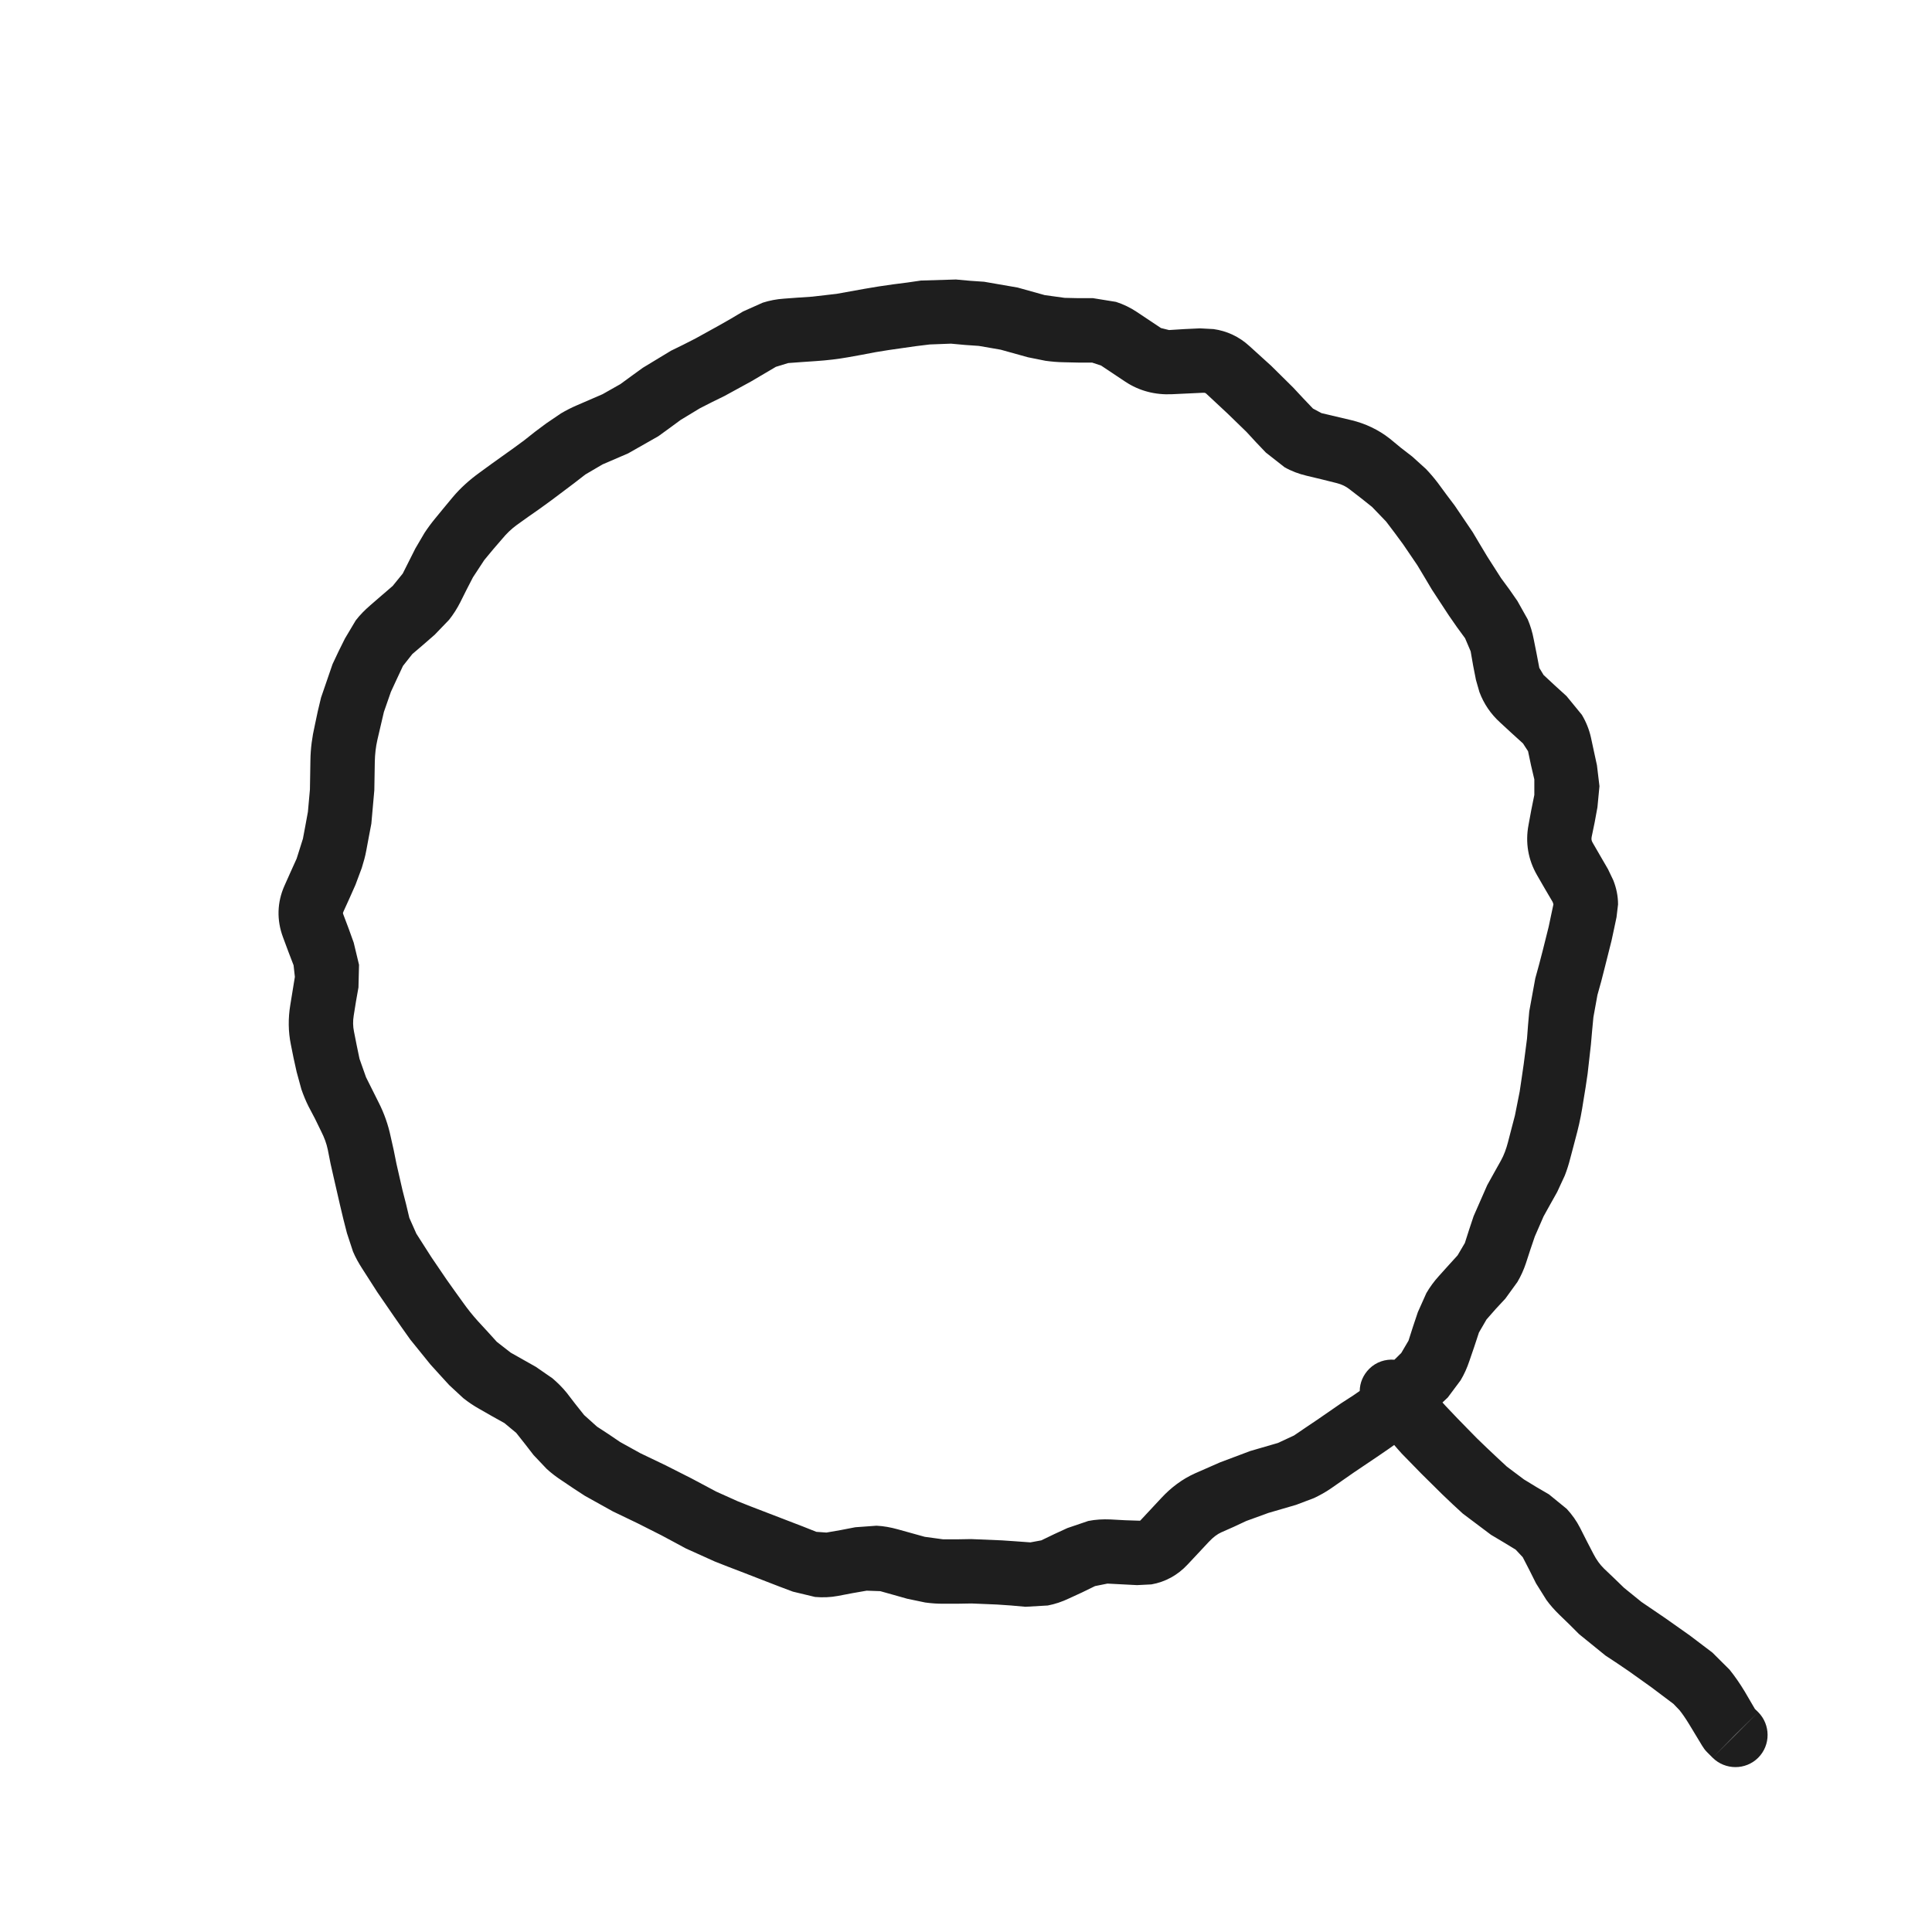
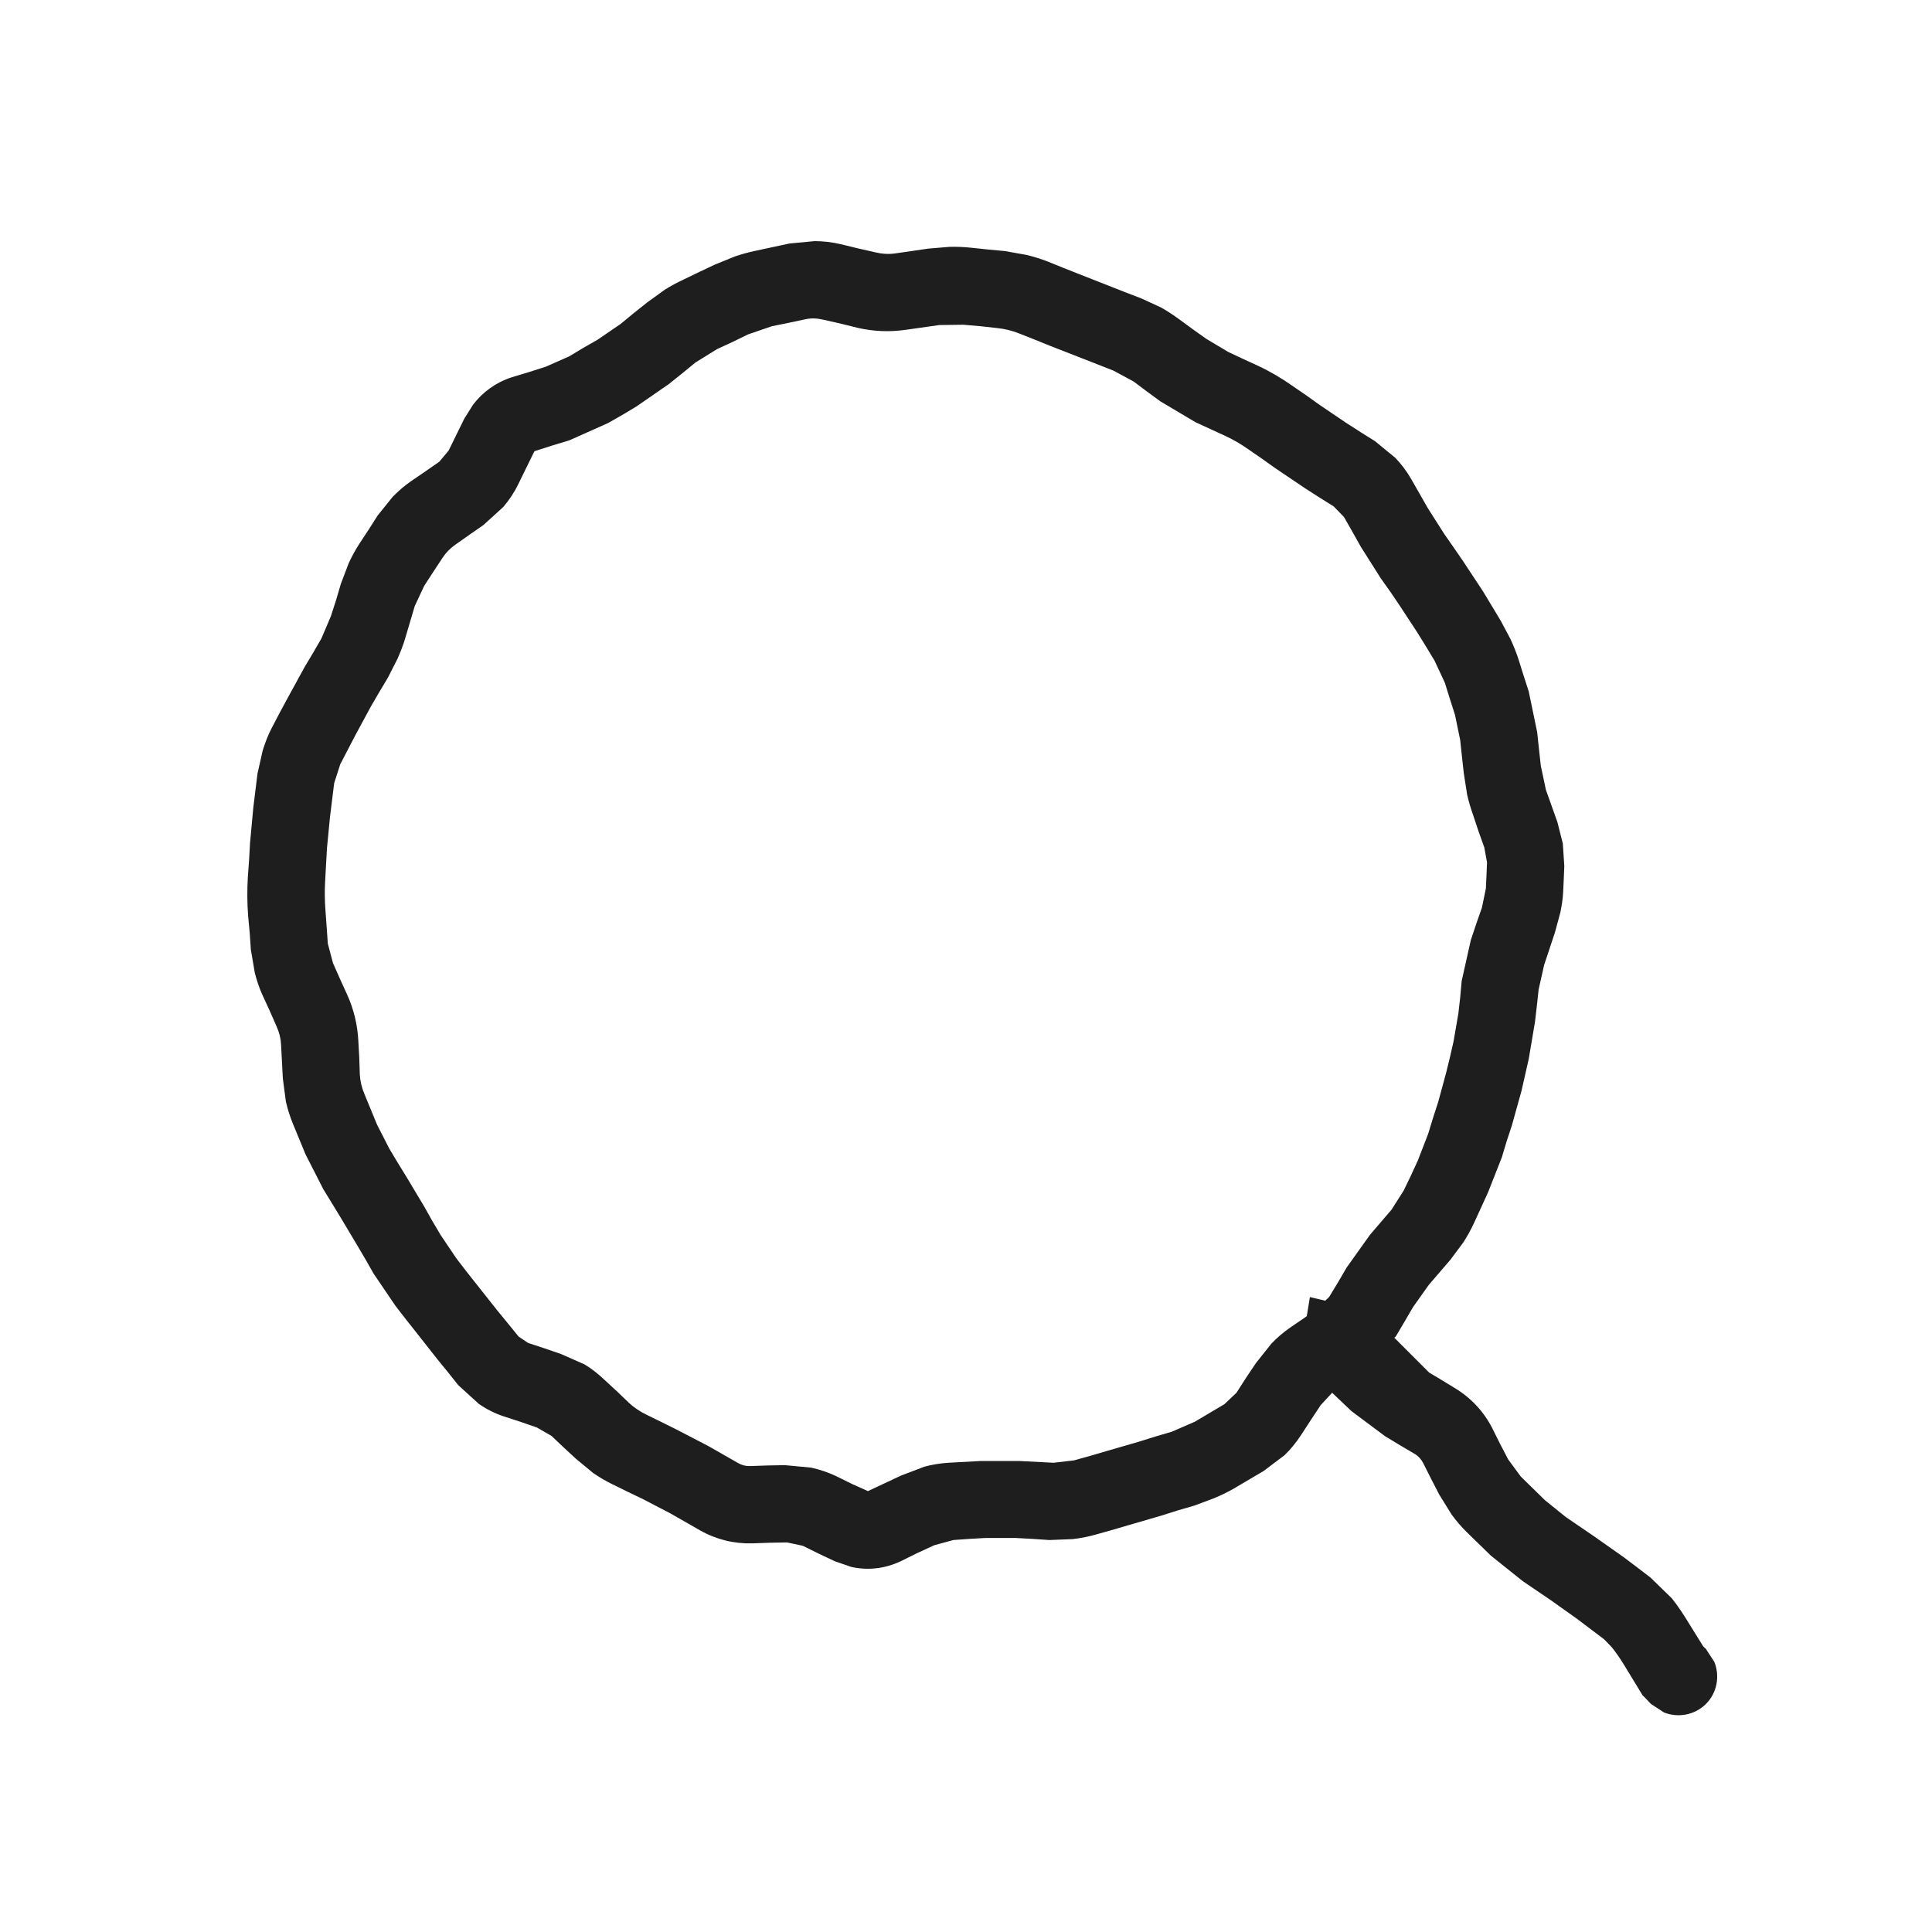
- <svg xmlns="http://www.w3.org/2000/svg" width="24" height="24" viewBox="0 0 24 24" fill="none">
-   <path d="M21.841 21.269C21.996 21.425 21.997 21.679 21.841 21.835C21.685 21.991 21.431 21.99 21.275 21.835L21.841 21.269ZM12.05 3.488L12.225 3.5L12.641 3.572L12.978 3.666L13.225 3.7L13.4 3.704H13.578L13.863 3.75C13.954 3.779 14.041 3.821 14.122 3.875L14.422 4.075L14.522 4.1L14.713 4.088L14.906 4.079L15.075 4.088C15.24 4.111 15.393 4.181 15.522 4.3L15.791 4.544L16.066 4.816L16.188 4.947L16.31 5.075L16.416 5.132L16.785 5.219C16.961 5.261 17.124 5.338 17.266 5.45L17.403 5.563L17.544 5.672L17.713 5.825C17.765 5.879 17.814 5.937 17.86 5.997L17.966 6.141L18.072 6.282L18.294 6.61L18.385 6.763L18.475 6.913L18.647 7.182L18.75 7.322L18.85 7.466L18.978 7.694C19.012 7.774 19.037 7.858 19.053 7.944L19.088 8.119L19.122 8.297L19.175 8.385L19.316 8.516L19.46 8.647L19.65 8.879C19.701 8.964 19.74 9.058 19.763 9.16L19.8 9.332L19.838 9.507L19.869 9.766L19.844 10.028L19.81 10.213L19.772 10.397C19.767 10.425 19.77 10.444 19.785 10.469L19.881 10.635L19.975 10.797L20.041 10.935C20.078 11.028 20.1 11.129 20.1 11.235L20.081 11.394L20.05 11.541L20.019 11.685L19.935 12.019L19.891 12.191L19.844 12.36L19.794 12.635L19.778 12.803L19.763 12.975L19.722 13.338L19.697 13.507L19.669 13.678C19.65 13.806 19.626 13.932 19.594 14.057L19.55 14.225L19.506 14.391C19.488 14.463 19.465 14.535 19.438 14.604L19.344 14.807L19.26 14.957L19.175 15.11L19.066 15.36L19.01 15.525L18.956 15.691C18.929 15.773 18.893 15.852 18.85 15.925L18.7 16.132L18.581 16.26L18.466 16.391L18.372 16.553L18.313 16.732L18.253 16.907C18.225 16.991 18.189 17.072 18.144 17.147L17.985 17.36L17.919 17.422C17.941 17.446 17.964 17.473 17.991 17.5L18.11 17.625L18.232 17.75C18.307 17.829 18.386 17.907 18.466 17.982L18.591 18.1L18.719 18.219L18.931 18.378L19.085 18.472L19.241 18.563L19.463 18.744C19.527 18.814 19.584 18.892 19.628 18.979L19.71 19.141L19.794 19.303C19.831 19.375 19.875 19.436 19.925 19.485L20.05 19.604L20.175 19.725L20.391 19.9L20.685 20.1L20.991 20.316L21.272 20.529L21.485 20.741C21.551 20.823 21.614 20.914 21.672 21.01L21.8 21.229L21.841 21.269L21.556 21.55L21.275 21.835L21.203 21.763C21.18 21.74 21.161 21.713 21.144 21.685L20.985 21.422C20.937 21.343 20.896 21.285 20.863 21.244L20.788 21.166L20.647 21.06L20.51 20.957L20.238 20.763L20.091 20.663L19.944 20.566L19.616 20.3L19.494 20.178L19.369 20.057C19.311 20 19.257 19.94 19.21 19.875L19.081 19.669L19 19.507L18.916 19.344L18.828 19.25L18.675 19.157L18.522 19.066L18.172 18.803L18.044 18.685L17.919 18.566L17.657 18.307L17.413 18.057C17.379 18.021 17.349 17.984 17.319 17.95L17.253 17.997L17.107 18.097L16.819 18.291L16.532 18.491C16.465 18.537 16.394 18.576 16.322 18.61L16.1 18.694L15.757 18.794L15.482 18.894L15.328 18.966L15.172 19.035C15.123 19.057 15.072 19.094 15.016 19.154L14.753 19.435C14.63 19.567 14.476 19.652 14.303 19.682L14.125 19.691L13.757 19.672L13.603 19.703L13.441 19.782L13.278 19.857C13.194 19.897 13.106 19.927 13.016 19.944L12.738 19.96L12.56 19.944L12.385 19.932L12.069 19.919L11.894 19.922H11.722C11.646 19.923 11.569 19.917 11.494 19.907L11.269 19.86L11.103 19.813L10.935 19.766L10.766 19.76L10.588 19.791L10.41 19.825C10.315 19.843 10.219 19.846 10.125 19.838L9.85 19.772L9.685 19.71L9.522 19.647L9.2 19.522L9.038 19.46L8.878 19.397L8.519 19.235L8.369 19.154L8.216 19.072L7.925 18.925L7.613 18.775L7.266 18.582L7.122 18.488L6.978 18.391C6.912 18.348 6.849 18.3 6.791 18.247L6.628 18.075L6.522 17.938L6.413 17.8L6.266 17.678L6.11 17.591L5.956 17.503C5.886 17.464 5.819 17.419 5.756 17.369L5.581 17.207L5.463 17.078L5.347 16.95L5.097 16.641L4.997 16.5L4.897 16.357L4.688 16.053L4.5 15.76C4.456 15.692 4.416 15.621 4.385 15.547L4.31 15.319L4.266 15.147L4.225 14.975L4.144 14.622L4.106 14.454L4.072 14.282C4.056 14.204 4.028 14.13 3.991 14.057L3.913 13.897L3.831 13.741C3.797 13.673 3.769 13.603 3.744 13.532L3.685 13.316L3.647 13.144L3.613 12.975C3.58 12.813 3.579 12.648 3.606 12.485L3.663 12.135L3.647 11.991L3.581 11.819L3.516 11.644C3.436 11.431 3.441 11.209 3.535 11L3.61 10.832L3.685 10.666L3.763 10.419L3.794 10.254L3.825 10.085L3.85 9.807L3.853 9.629L3.856 9.447C3.858 9.3 3.877 9.156 3.91 9.013L3.947 8.838L3.988 8.666L4.131 8.25L4.206 8.091L4.285 7.932L4.419 7.707C4.472 7.638 4.533 7.577 4.6 7.519L4.741 7.397L4.878 7.279L5.003 7.125L5.16 6.813L5.272 6.622C5.312 6.561 5.356 6.501 5.403 6.444L5.513 6.31L5.625 6.175C5.722 6.06 5.834 5.96 5.956 5.872L6.097 5.769L6.241 5.666C6.333 5.6 6.425 5.536 6.513 5.469L6.647 5.363L6.785 5.26L6.969 5.135C7.032 5.098 7.098 5.064 7.166 5.035L7.485 4.897L7.706 4.772L7.847 4.669L7.985 4.569L8.335 4.357L8.488 4.282L8.641 4.204L8.925 4.047L9.078 3.96L9.231 3.869L9.475 3.76C9.56 3.733 9.648 3.716 9.738 3.71L9.913 3.697L10.091 3.685L10.394 3.65L10.738 3.588C10.856 3.567 10.977 3.548 11.097 3.532L11.269 3.51L11.441 3.485L11.875 3.472L12.05 3.488ZM19.297 11.235C19.295 11.229 19.294 11.217 19.285 11.2L19.188 11.035L19.094 10.872C18.983 10.68 18.946 10.466 18.988 10.247L19.022 10.063L19.06 9.875V9.682L19.019 9.507L18.982 9.332L18.919 9.235L18.778 9.107L18.635 8.975C18.519 8.87 18.432 8.742 18.378 8.597L18.335 8.447L18.3 8.269L18.269 8.091L18.2 7.929L18.097 7.788L17.997 7.644L17.788 7.325L17.697 7.172L17.607 7.022L17.431 6.763L17.325 6.619L17.219 6.479L17.044 6.297L16.907 6.188L16.766 6.079C16.722 6.044 16.67 6.017 16.6 6L16.416 5.954L16.232 5.91C16.134 5.887 16.041 5.852 15.957 5.804L15.725 5.622L15.603 5.494L15.485 5.366L15.247 5.135L15.113 5.01L14.982 4.888L14.972 4.882C14.972 4.881 14.962 4.878 14.944 4.879L14.753 4.888L14.56 4.897C14.353 4.907 14.154 4.858 13.978 4.741L13.678 4.541L13.566 4.504H13.391L13.213 4.5C13.137 4.499 13.062 4.492 12.988 4.482L12.769 4.438L12.431 4.344L12.16 4.297L11.988 4.285L11.813 4.269L11.55 4.279L11.378 4.3L11.203 4.325C11.094 4.34 10.984 4.356 10.875 4.375L10.707 4.407L10.535 4.438C10.406 4.461 10.275 4.476 10.144 4.485L9.969 4.497L9.791 4.51L9.638 4.557L9.331 4.738L9 4.919L8.847 4.994L8.694 5.072L8.456 5.216L8.316 5.319L8.178 5.419L7.803 5.632L7.485 5.769L7.272 5.894L7.135 6L6.997 6.104C6.902 6.176 6.805 6.249 6.706 6.319L6.563 6.419L6.419 6.522C6.352 6.571 6.293 6.628 6.241 6.691L6.128 6.822L6.016 6.957L5.875 7.172L5.794 7.329L5.716 7.485C5.677 7.561 5.631 7.634 5.578 7.7L5.4 7.885L5.26 8.007L5.122 8.125L5.006 8.272L4.931 8.432L4.856 8.594L4.769 8.844L4.728 9.019L4.688 9.191C4.668 9.278 4.658 9.369 4.656 9.46L4.65 9.816L4.613 10.232L4.581 10.4L4.55 10.566C4.537 10.639 4.516 10.711 4.494 10.782L4.416 10.991L4.341 11.16L4.266 11.325C4.261 11.337 4.26 11.344 4.26 11.344C4.26 11.347 4.262 11.353 4.266 11.363L4.331 11.535L4.394 11.71L4.46 11.985L4.453 12.266L4.422 12.441L4.394 12.616C4.383 12.684 4.384 12.749 4.397 12.813L4.431 12.985L4.466 13.153L4.547 13.382L4.703 13.694C4.772 13.829 4.822 13.972 4.853 14.119L4.891 14.288L4.925 14.457L5 14.785L5.044 14.957L5.085 15.129L5.172 15.325L5.36 15.619L5.547 15.894L5.647 16.035L5.75 16.178C5.808 16.26 5.871 16.339 5.938 16.413L6.056 16.541L6.172 16.669L6.344 16.803L6.656 16.979L6.863 17.122C6.927 17.177 6.988 17.237 7.041 17.303L7.147 17.441L7.256 17.578L7.416 17.722L7.56 17.816L7.703 17.913L7.956 18.053L8.269 18.203L8.591 18.366L8.897 18.529L9.166 18.65L9.325 18.713L9.975 18.963L10.141 19.029L10.266 19.038L10.444 19.007L10.625 18.972L10.888 18.953C10.976 18.957 11.063 18.973 11.15 18.997L11.488 19.091L11.716 19.122H11.891L12.063 19.119L12.447 19.135L12.622 19.147L12.8 19.16L12.935 19.135L13.097 19.057L13.26 18.982L13.519 18.894C13.609 18.876 13.701 18.871 13.794 18.875L13.978 18.885L14.16 18.891L14.166 18.888L14.428 18.607C14.547 18.479 14.686 18.374 14.844 18.303L15.156 18.166L15.531 18.025L15.875 17.925L16.075 17.832L16.222 17.732L16.366 17.635L16.66 17.432L16.81 17.335L16.891 17.279C16.892 17.178 16.933 17.08 17.01 17.003C17.096 16.918 17.21 16.882 17.322 16.891L17.407 16.807L17.497 16.654L17.553 16.479L17.613 16.3L17.719 16.063C17.762 15.989 17.814 15.918 17.872 15.854L17.988 15.725L18.107 15.594L18.197 15.441L18.25 15.275L18.306 15.107L18.475 14.722L18.56 14.569L18.644 14.419C18.684 14.348 18.711 14.27 18.732 14.191L18.775 14.025L18.819 13.857L18.878 13.56L18.903 13.391L18.928 13.219L18.969 12.903L18.982 12.732L18.997 12.563L19.072 12.153L19.119 11.982L19.163 11.813L19.238 11.513L19.269 11.366L19.297 11.235Z" fill="#1E1E1E" />
+ <svg xmlns="http://www.w3.org/2000/svg" width="25" height="25" viewBox="0 0 25 25" fill="none">
+   <path d="M10.875 3.159L11.098 3.213L11.321 3.264C11.412 3.286 11.498 3.291 11.578 3.28L11.793 3.249L12.012 3.217L12.289 3.194C12.383 3.192 12.477 3.196 12.571 3.206L12.789 3.229L13.004 3.249L13.285 3.299C13.378 3.322 13.47 3.35 13.559 3.385L13.762 3.467L13.969 3.549L14.567 3.784L14.77 3.862L15.024 3.979C15.105 4.024 15.182 4.076 15.258 4.131L15.434 4.26L15.61 4.385L15.891 4.553L16.082 4.643L16.278 4.733C16.435 4.806 16.585 4.895 16.727 4.995L16.903 5.116L17.078 5.241L17.418 5.471L17.606 5.592L17.793 5.709L18.055 5.924C18.132 6.005 18.201 6.095 18.258 6.194L18.477 6.577L18.688 6.909L18.813 7.088L18.934 7.264L19.192 7.655L19.418 8.03L19.547 8.272C19.585 8.356 19.62 8.441 19.649 8.53L19.715 8.741L19.782 8.948L19.891 9.475L19.914 9.69L19.938 9.909L20.004 10.221L20.078 10.428L20.153 10.639L20.223 10.916L20.242 11.206L20.235 11.377L20.227 11.545C20.223 11.631 20.209 11.717 20.192 11.803L20.121 12.065L19.981 12.487L19.91 12.803L19.887 13.014L19.863 13.221L19.782 13.702L19.688 14.116L19.563 14.565L19.496 14.768L19.434 14.975L19.254 15.432L19.075 15.823C19.035 15.909 18.989 15.993 18.938 16.073L18.77 16.299L18.488 16.627L18.285 16.913L18.176 17.1L18.063 17.291C18.058 17.299 18.048 17.303 18.043 17.311L18.492 17.76L18.629 17.842L18.821 17.959C19.031 18.085 19.198 18.262 19.309 18.479L19.41 18.682L19.516 18.885L19.68 19.108L19.992 19.413L20.262 19.631L20.629 19.881L21.012 20.151L21.188 20.284L21.36 20.416L21.633 20.682C21.717 20.786 21.793 20.904 21.867 21.026L22.039 21.303L22.075 21.338L22.184 21.506C22.256 21.687 22.221 21.903 22.075 22.049C21.928 22.195 21.712 22.231 21.532 22.159L21.363 22.049L21.293 21.975L21.254 21.936L21.223 21.885L21.016 21.545C20.953 21.442 20.899 21.368 20.856 21.315L20.758 21.213L20.407 20.948L20.071 20.709L19.703 20.459L19.293 20.131L18.981 19.827C18.909 19.757 18.844 19.68 18.785 19.6L18.625 19.342L18.52 19.139L18.418 18.936C18.39 18.882 18.355 18.843 18.309 18.815L18.117 18.702L17.922 18.584L17.488 18.26L17.328 18.108L17.238 18.022L17.09 18.182L16.961 18.377L16.836 18.569C16.774 18.664 16.702 18.753 16.621 18.831L16.352 19.034L15.969 19.26C15.887 19.308 15.801 19.348 15.715 19.385L15.453 19.483L15.239 19.545L15.028 19.612L14.598 19.737L14.387 19.799L14.176 19.858C14.078 19.886 13.979 19.905 13.879 19.916L13.578 19.928L13.356 19.913L13.133 19.901H12.758L12.547 19.913L12.336 19.928L12.09 19.995L11.871 20.096L11.656 20.202C11.451 20.299 11.231 20.324 11.016 20.276L10.801 20.202L10.594 20.104L10.387 20.002L10.184 19.959L9.961 19.963L9.735 19.971C9.496 19.977 9.267 19.921 9.059 19.803L8.676 19.584L8.317 19.397L8.121 19.303L7.93 19.209C7.842 19.167 7.756 19.116 7.676 19.061L7.453 18.877L7.293 18.729L7.137 18.581L6.946 18.471L6.731 18.397L6.516 18.327C6.4 18.288 6.293 18.234 6.196 18.166L5.93 17.924L5.793 17.752L5.656 17.584L5.383 17.237L5.25 17.069L5.117 16.897L4.836 16.483L4.731 16.299L4.621 16.112L4.406 15.752L4.297 15.573L4.184 15.389L3.953 14.936L3.789 14.538C3.751 14.445 3.721 14.35 3.699 14.252L3.66 13.956L3.637 13.518C3.633 13.437 3.614 13.359 3.578 13.28L3.489 13.077L3.395 12.873C3.353 12.781 3.322 12.685 3.297 12.588L3.246 12.288L3.231 12.069L3.211 11.854C3.198 11.687 3.197 11.518 3.207 11.35L3.223 11.131L3.235 10.913L3.278 10.448L3.332 10.01L3.399 9.713C3.429 9.616 3.465 9.52 3.512 9.428L3.614 9.233L3.719 9.038L3.942 8.631L4.051 8.448L4.16 8.26L4.281 7.975L4.348 7.768L4.41 7.557L4.512 7.288C4.552 7.202 4.597 7.118 4.649 7.038L4.77 6.854L4.887 6.67L5.082 6.428C5.155 6.354 5.234 6.285 5.321 6.225L5.504 6.1L5.684 5.975L5.805 5.831L6.008 5.417L6.121 5.237C6.248 5.071 6.418 4.948 6.625 4.881L6.844 4.815L7.063 4.745L7.364 4.612L7.547 4.502L7.731 4.397L8.028 4.194L8.199 4.053L8.375 3.913L8.602 3.749C8.681 3.699 8.763 3.656 8.848 3.616L9.051 3.518L9.25 3.424L9.508 3.319C9.596 3.289 9.686 3.264 9.778 3.245L10.215 3.151L10.543 3.12C10.654 3.121 10.766 3.133 10.875 3.159ZM10.203 4.178L9.989 4.221L9.68 4.327L9.481 4.424L9.278 4.518L9 4.69L8.828 4.831L8.653 4.971L8.235 5.26L8.051 5.37L7.867 5.475L7.367 5.698L7.149 5.764L6.93 5.834C6.924 5.836 6.92 5.837 6.918 5.838V5.842H6.914L6.906 5.858L6.703 6.272C6.652 6.377 6.586 6.474 6.512 6.561L6.254 6.795L6.074 6.92L5.891 7.049C5.823 7.097 5.77 7.152 5.727 7.217L5.606 7.401L5.489 7.581L5.367 7.842L5.242 8.264C5.216 8.353 5.181 8.438 5.145 8.522L5.02 8.768L4.91 8.952L4.801 9.139L4.606 9.499L4.403 9.889L4.324 10.135L4.27 10.573L4.231 10.975L4.219 11.19L4.207 11.409C4.2 11.531 4.202 11.654 4.211 11.776L4.227 11.995L4.242 12.21L4.309 12.463L4.399 12.666L4.492 12.87C4.578 13.06 4.627 13.263 4.637 13.471L4.649 13.686L4.656 13.905C4.661 13.993 4.682 14.076 4.715 14.155L4.879 14.553L5.039 14.866L5.149 15.049L5.262 15.233L5.489 15.612L5.594 15.799L5.703 15.983L5.903 16.28L6.035 16.452L6.434 16.956L6.571 17.123L6.711 17.295L6.832 17.377L7.047 17.448L7.262 17.522L7.563 17.655C7.656 17.71 7.74 17.778 7.821 17.854L7.981 18.002L8.137 18.151C8.206 18.216 8.284 18.267 8.367 18.307L8.559 18.401L8.754 18.498L9.168 18.713L9.551 18.932C9.599 18.959 9.649 18.973 9.707 18.971L9.934 18.963L10.156 18.959L10.496 18.991C10.606 19.015 10.713 19.051 10.817 19.1L11.024 19.202L11.231 19.295L11.446 19.194L11.664 19.092L11.961 18.979C12.063 18.951 12.168 18.935 12.274 18.928L12.696 18.905H13.188L13.633 18.928L13.899 18.897L14.11 18.838L14.321 18.776L14.739 18.655L14.953 18.588L15.164 18.526L15.461 18.397L15.844 18.17L16 18.022L16.125 17.827L16.254 17.635L16.453 17.385C16.527 17.309 16.607 17.239 16.696 17.178L16.879 17.053L16.91 17.03L16.95 16.784L17.149 16.831C17.165 16.811 17.19 16.798 17.203 16.776L17.317 16.588L17.426 16.401L17.727 15.979L18.008 15.651L18.164 15.405L18.258 15.21L18.348 15.014L18.481 14.67L18.543 14.467L18.61 14.26L18.711 13.889L18.762 13.682L18.809 13.475L18.871 13.116L18.895 12.905L18.914 12.694L19.032 12.166L19.102 11.956L19.176 11.745L19.227 11.498L19.235 11.331L19.242 11.159L19.207 10.967L19.133 10.76L19.063 10.549C19.032 10.462 19.005 10.373 18.985 10.284L18.942 10.01L18.918 9.795L18.895 9.577L18.828 9.252L18.762 9.045L18.696 8.834L18.563 8.549L18.45 8.362L18.336 8.178L18.113 7.838L17.992 7.659L17.867 7.483L17.61 7.077L17.5 6.881L17.391 6.69L17.258 6.553L17.071 6.436L16.883 6.315L16.5 6.057L16.325 5.932L16.149 5.811C16.057 5.746 15.961 5.69 15.86 5.643L15.469 5.463L15.016 5.194L14.84 5.065L14.668 4.936L14.406 4.795L14.008 4.639L13.598 4.479L13.395 4.397L13.188 4.315C13.095 4.278 13.001 4.255 12.903 4.245L12.684 4.221L12.465 4.202L12.156 4.206L11.719 4.268C11.51 4.298 11.3 4.289 11.094 4.241L10.871 4.186L10.645 4.135C10.565 4.117 10.492 4.116 10.422 4.131L10.203 4.178Z" fill="#1E1E1E" />
</svg>
